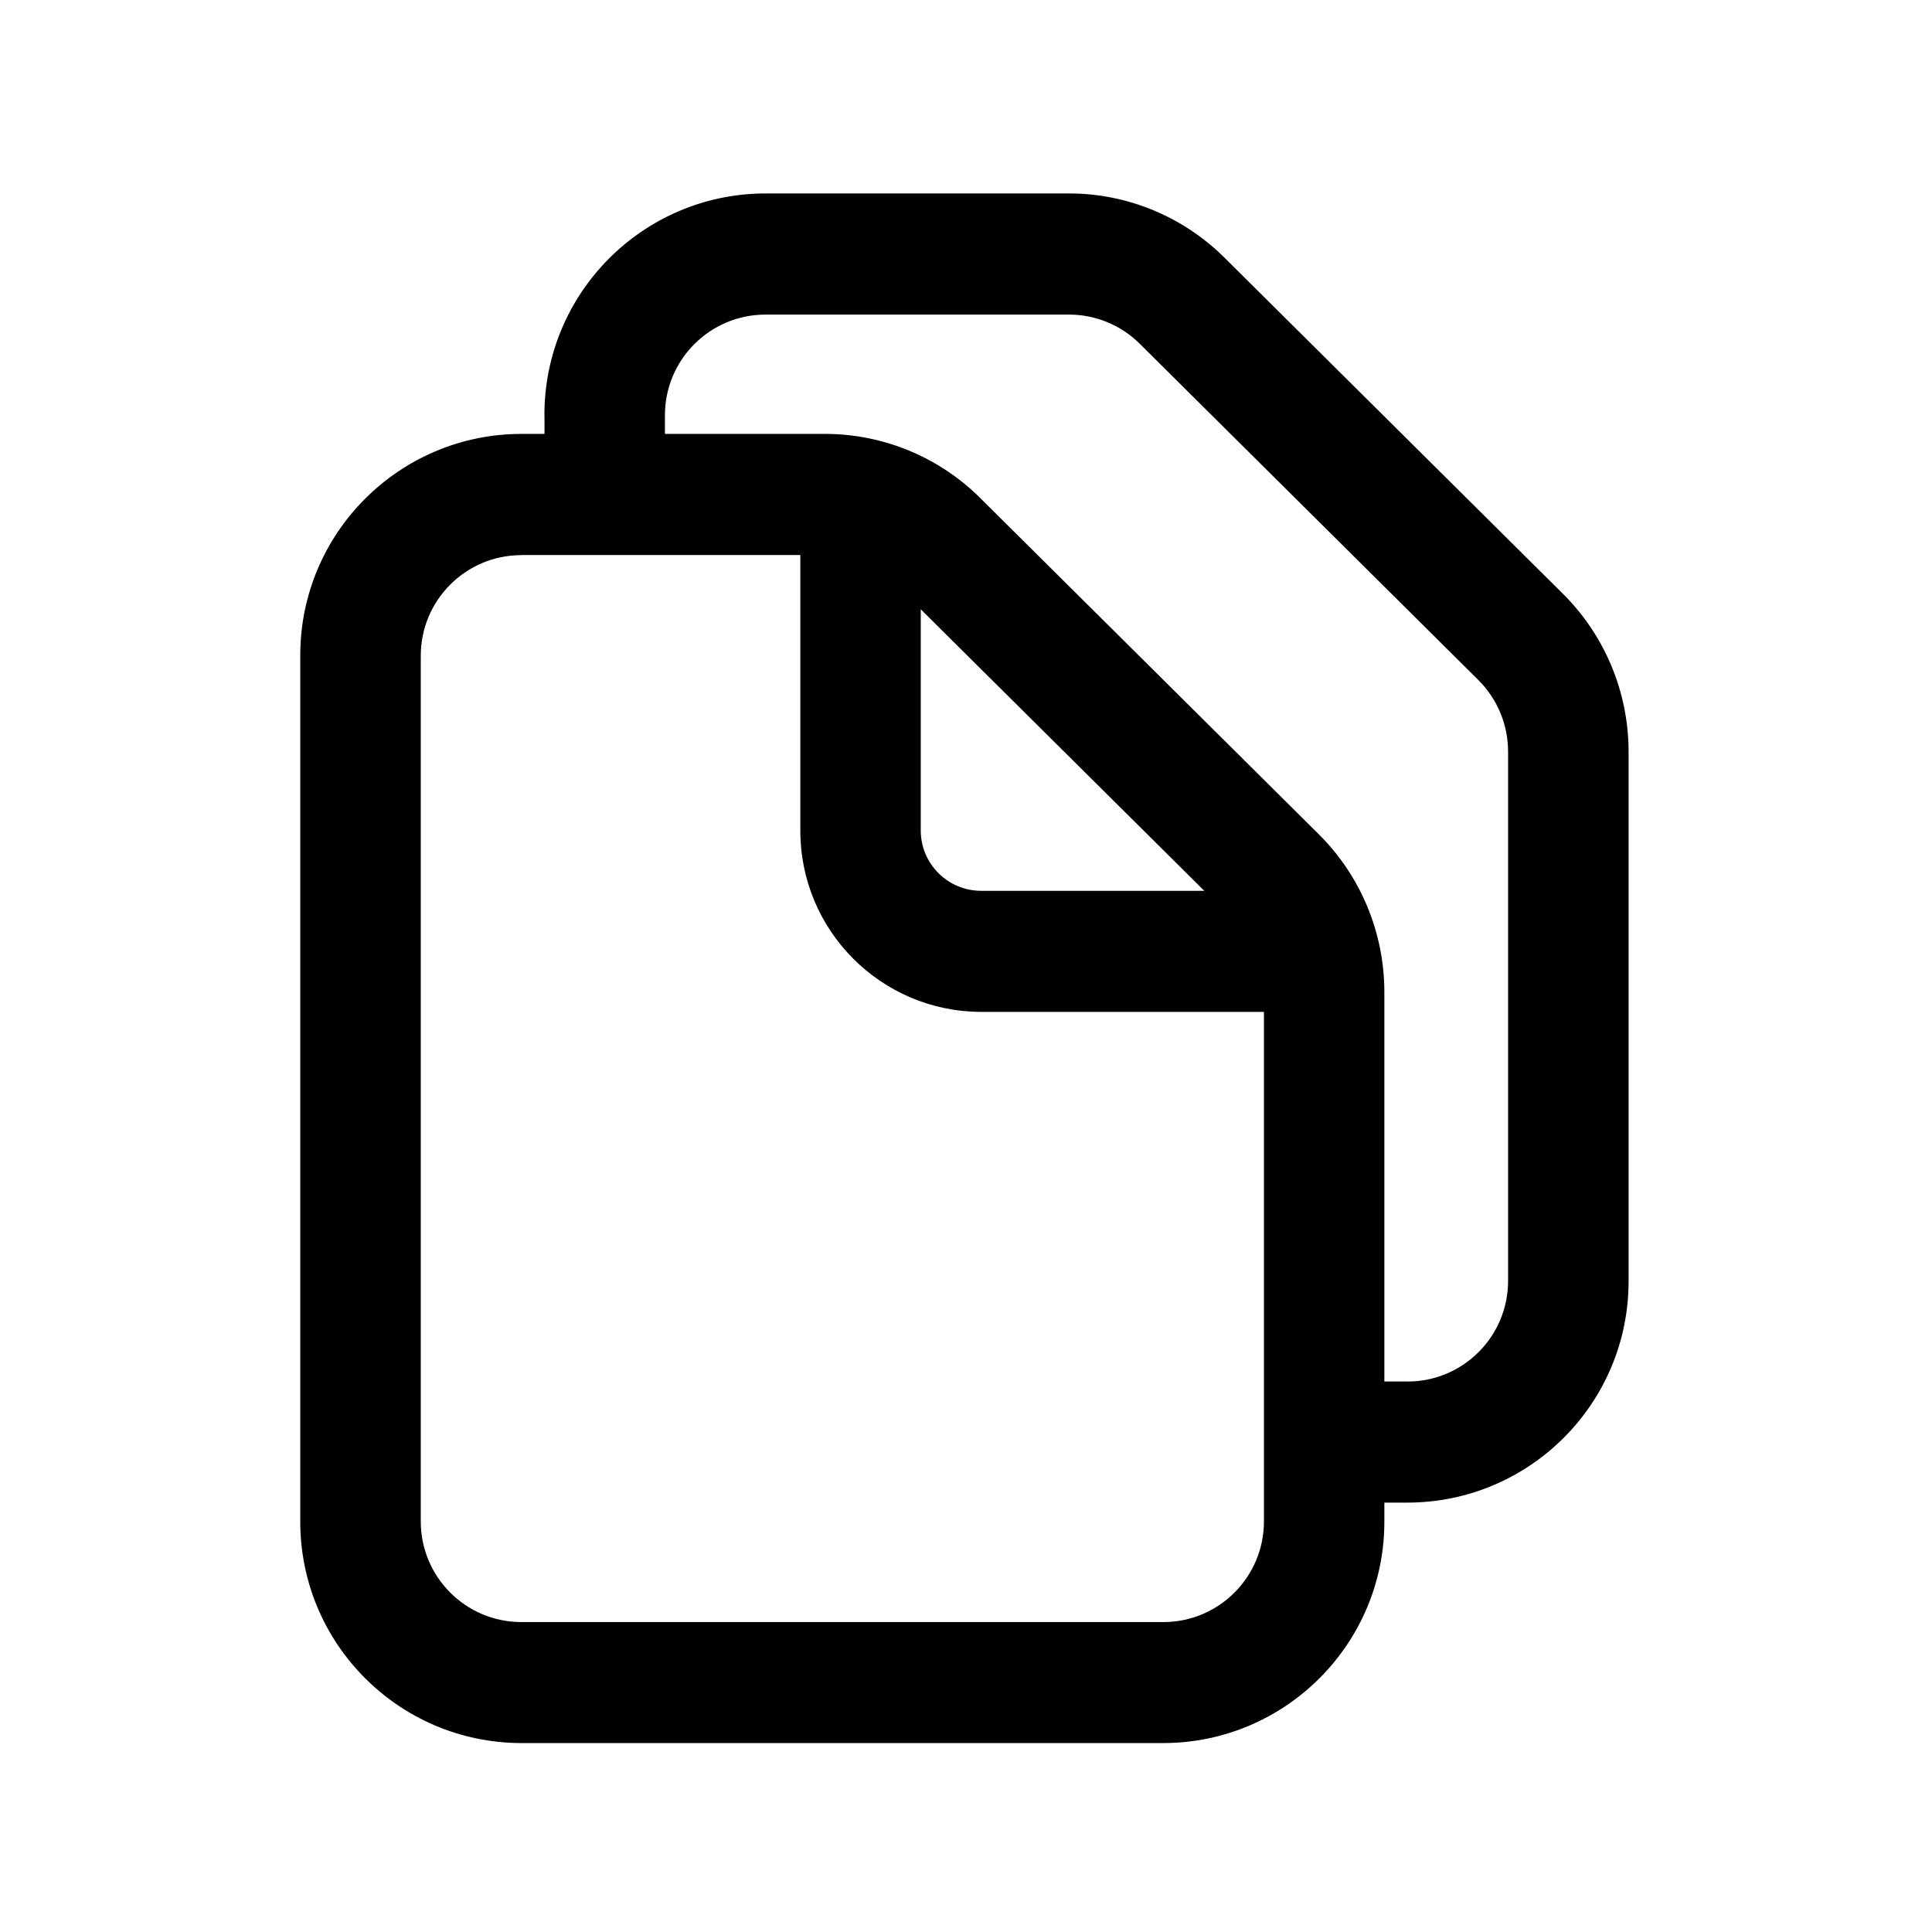
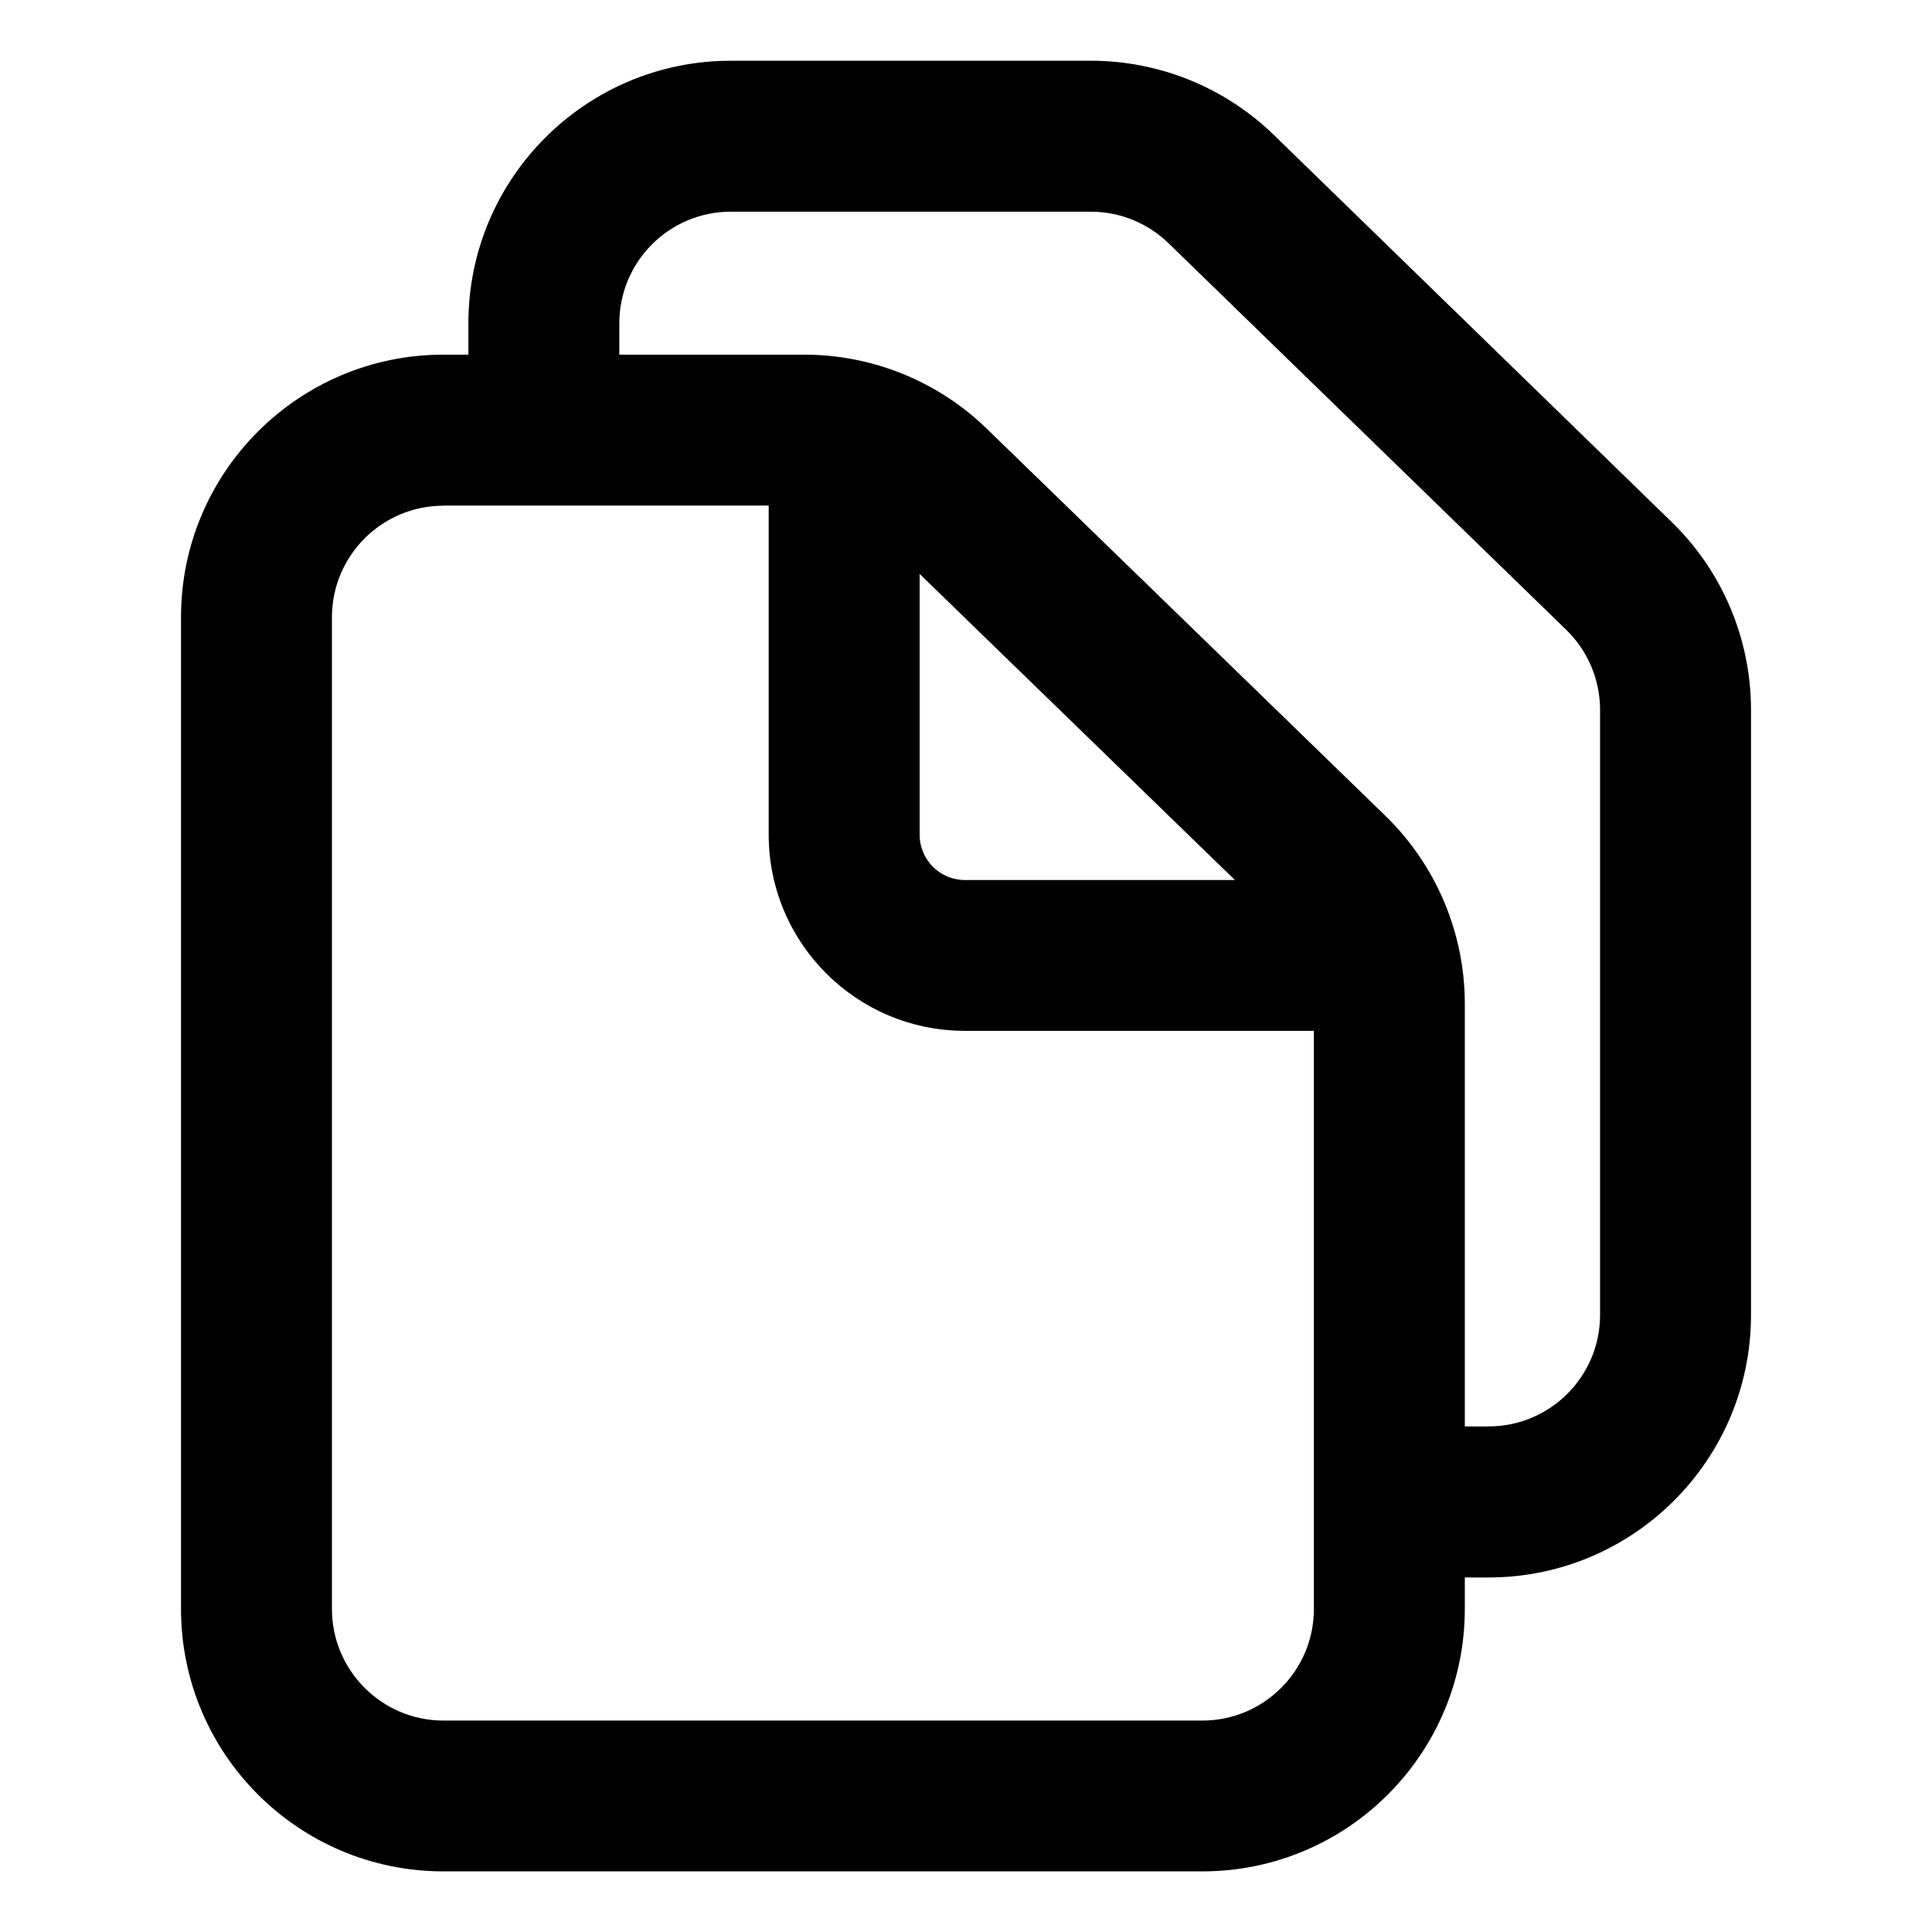
- <svg xmlns="http://www.w3.org/2000/svg" width="24" height="24" fill="currentColor" viewBox="0 0 24 24">
-   <path fill="#000" fill-rule="evenodd" d="M6.763 5.161a2.75 2.75 0 0 1 2.743-2.758h3.775c.721 0 1.414.286 1.928.796l4.206 4.177c.522.518.816 1.225.816 1.962v6.57a2.75 2.75 0 0 1-2.744 2.758h-.29v.23a2.75 2.75 0 0 1-2.743 2.757h-7.98a2.75 2.75 0 0 1-2.744-2.758V8.148A2.75 2.75 0 0 1 6.474 5.39h.29v-.229Zm10.724 12h-.29v-4.836c0-.737-.293-1.444-.815-1.962l-4.206-4.177a2.736 2.736 0 0 0-1.928-.796H8.26v-.229a1.25 1.25 0 0 1 1.246-1.253h3.775c.328 0 .643.13.876.361l4.206 4.177c.238.236.371.557.371.892v6.57a1.25 1.25 0 0 1-1.247 1.254ZM6.474 6.896a1.25 1.25 0 0 0-1.247 1.253v10.747a1.25 1.25 0 0 0 1.247 1.254h7.98a1.25 1.25 0 0 0 1.247-1.254V12.57h-3.515a2.25 2.25 0 0 1-2.244-2.257V6.895H6.474Zm4.964.673v2.745a.75.75 0 0 0 .748.752h2.774l-3.522-3.497Z" clip-rule="evenodd" />
+ <svg xmlns="http://www.w3.org/2000/svg" width="16" height="16" fill="currentColor" viewBox="0 0 16 16">
+   <path fill="#000" fill-rule="evenodd" d="M6.053.503c-1.2 0-2.174.973-2.174 2.174v.26h-.206c-1.2 0-2.174.974-2.174 2.174v8.213c0 1.2.973 2.174 2.174 2.174h6.284c1.2 0 2.174-.973 2.174-2.174v-.26h.196c1.2 0 2.174-.974 2.174-2.174V5.878c0-.587-.238-1.15-.66-1.558L10.55 1.118A2.174 2.174 0 0 0 9.033.503h-2.98Zm6.078 11.31h.196c.51 0 .924-.413.924-.923V5.878a.924.924 0 0 0-.28-.662L9.677 2.014a.924.924 0 0 0-.644-.261h-2.98a.924.924 0 0 0-.924.924v.26h1.53c.566 0 1.109.22 1.515.615l3.297 3.202c.422.409.66.972.66 1.56v3.5ZM3.673 4.188a.924.924 0 0 0-.924.924v8.213c0 .51.414.924.924.924h6.284c.51 0 .924-.414.924-.924V8.537H7.99a1.625 1.625 0 0 1-1.624-1.625V4.187H3.673Zm3.944.566 2.61 2.534H7.991a.375.375 0 0 1-.375-.375v-2.16Z" clip-rule="evenodd" />
</svg>
